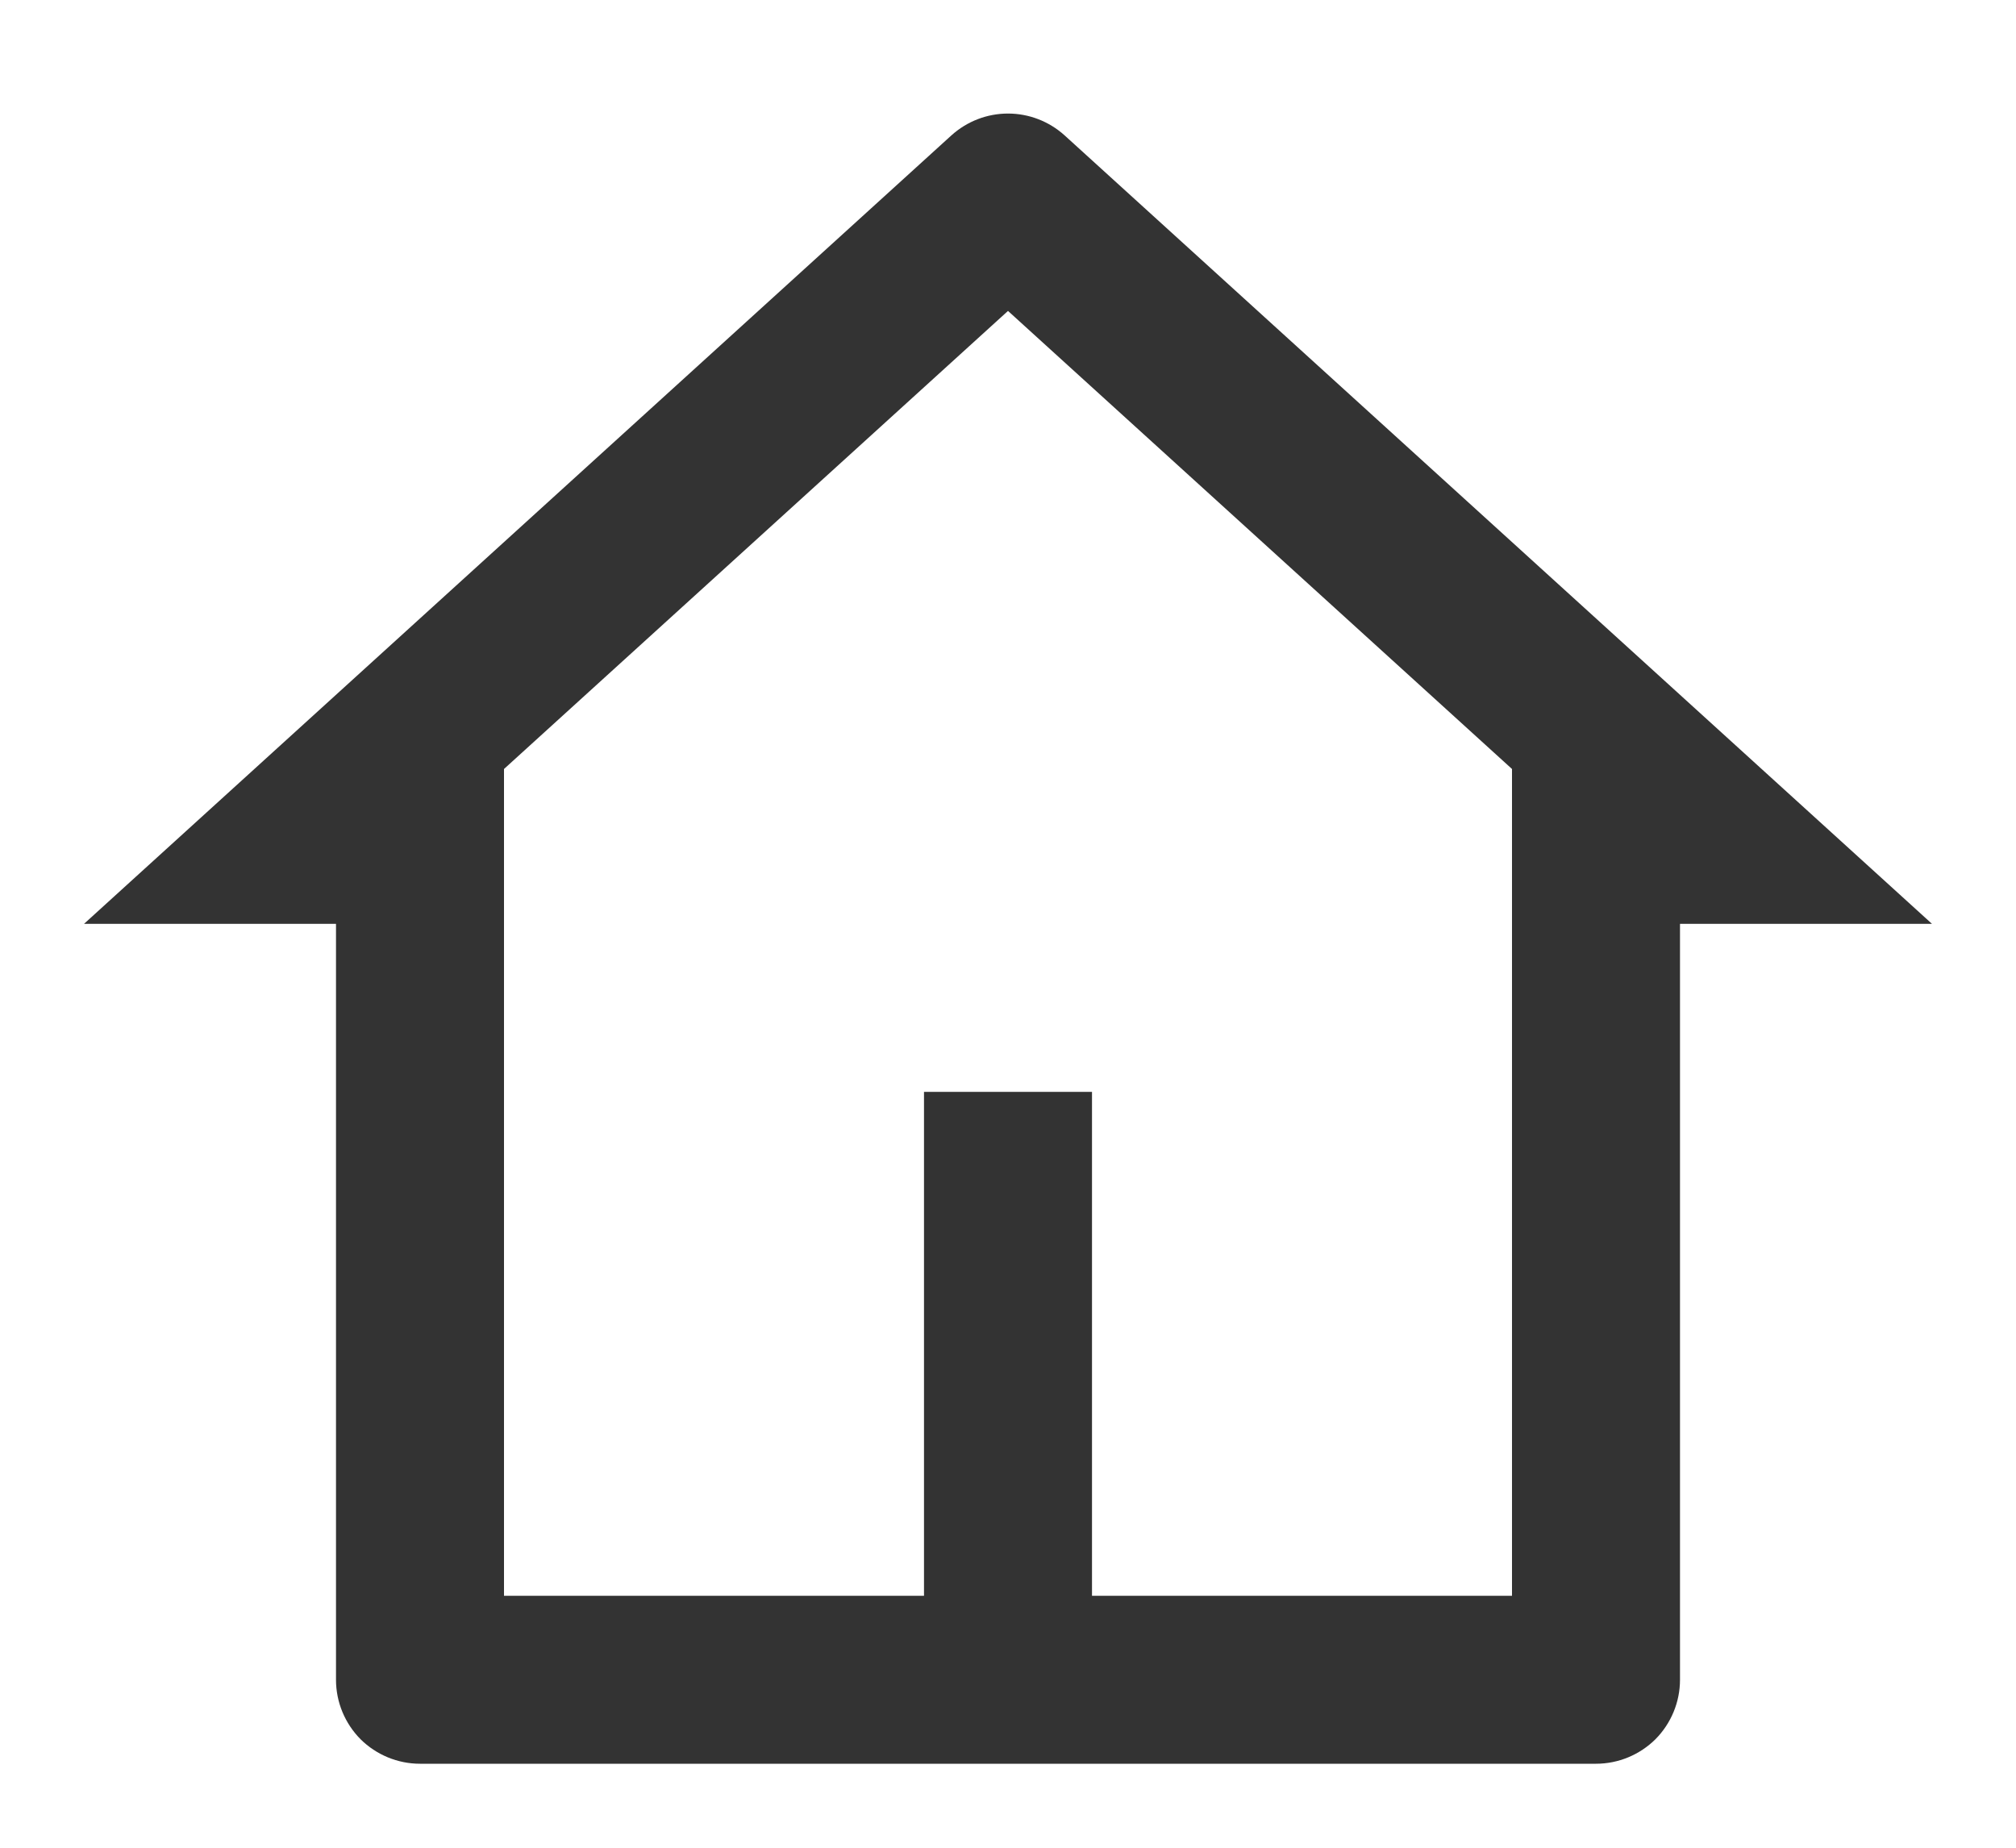
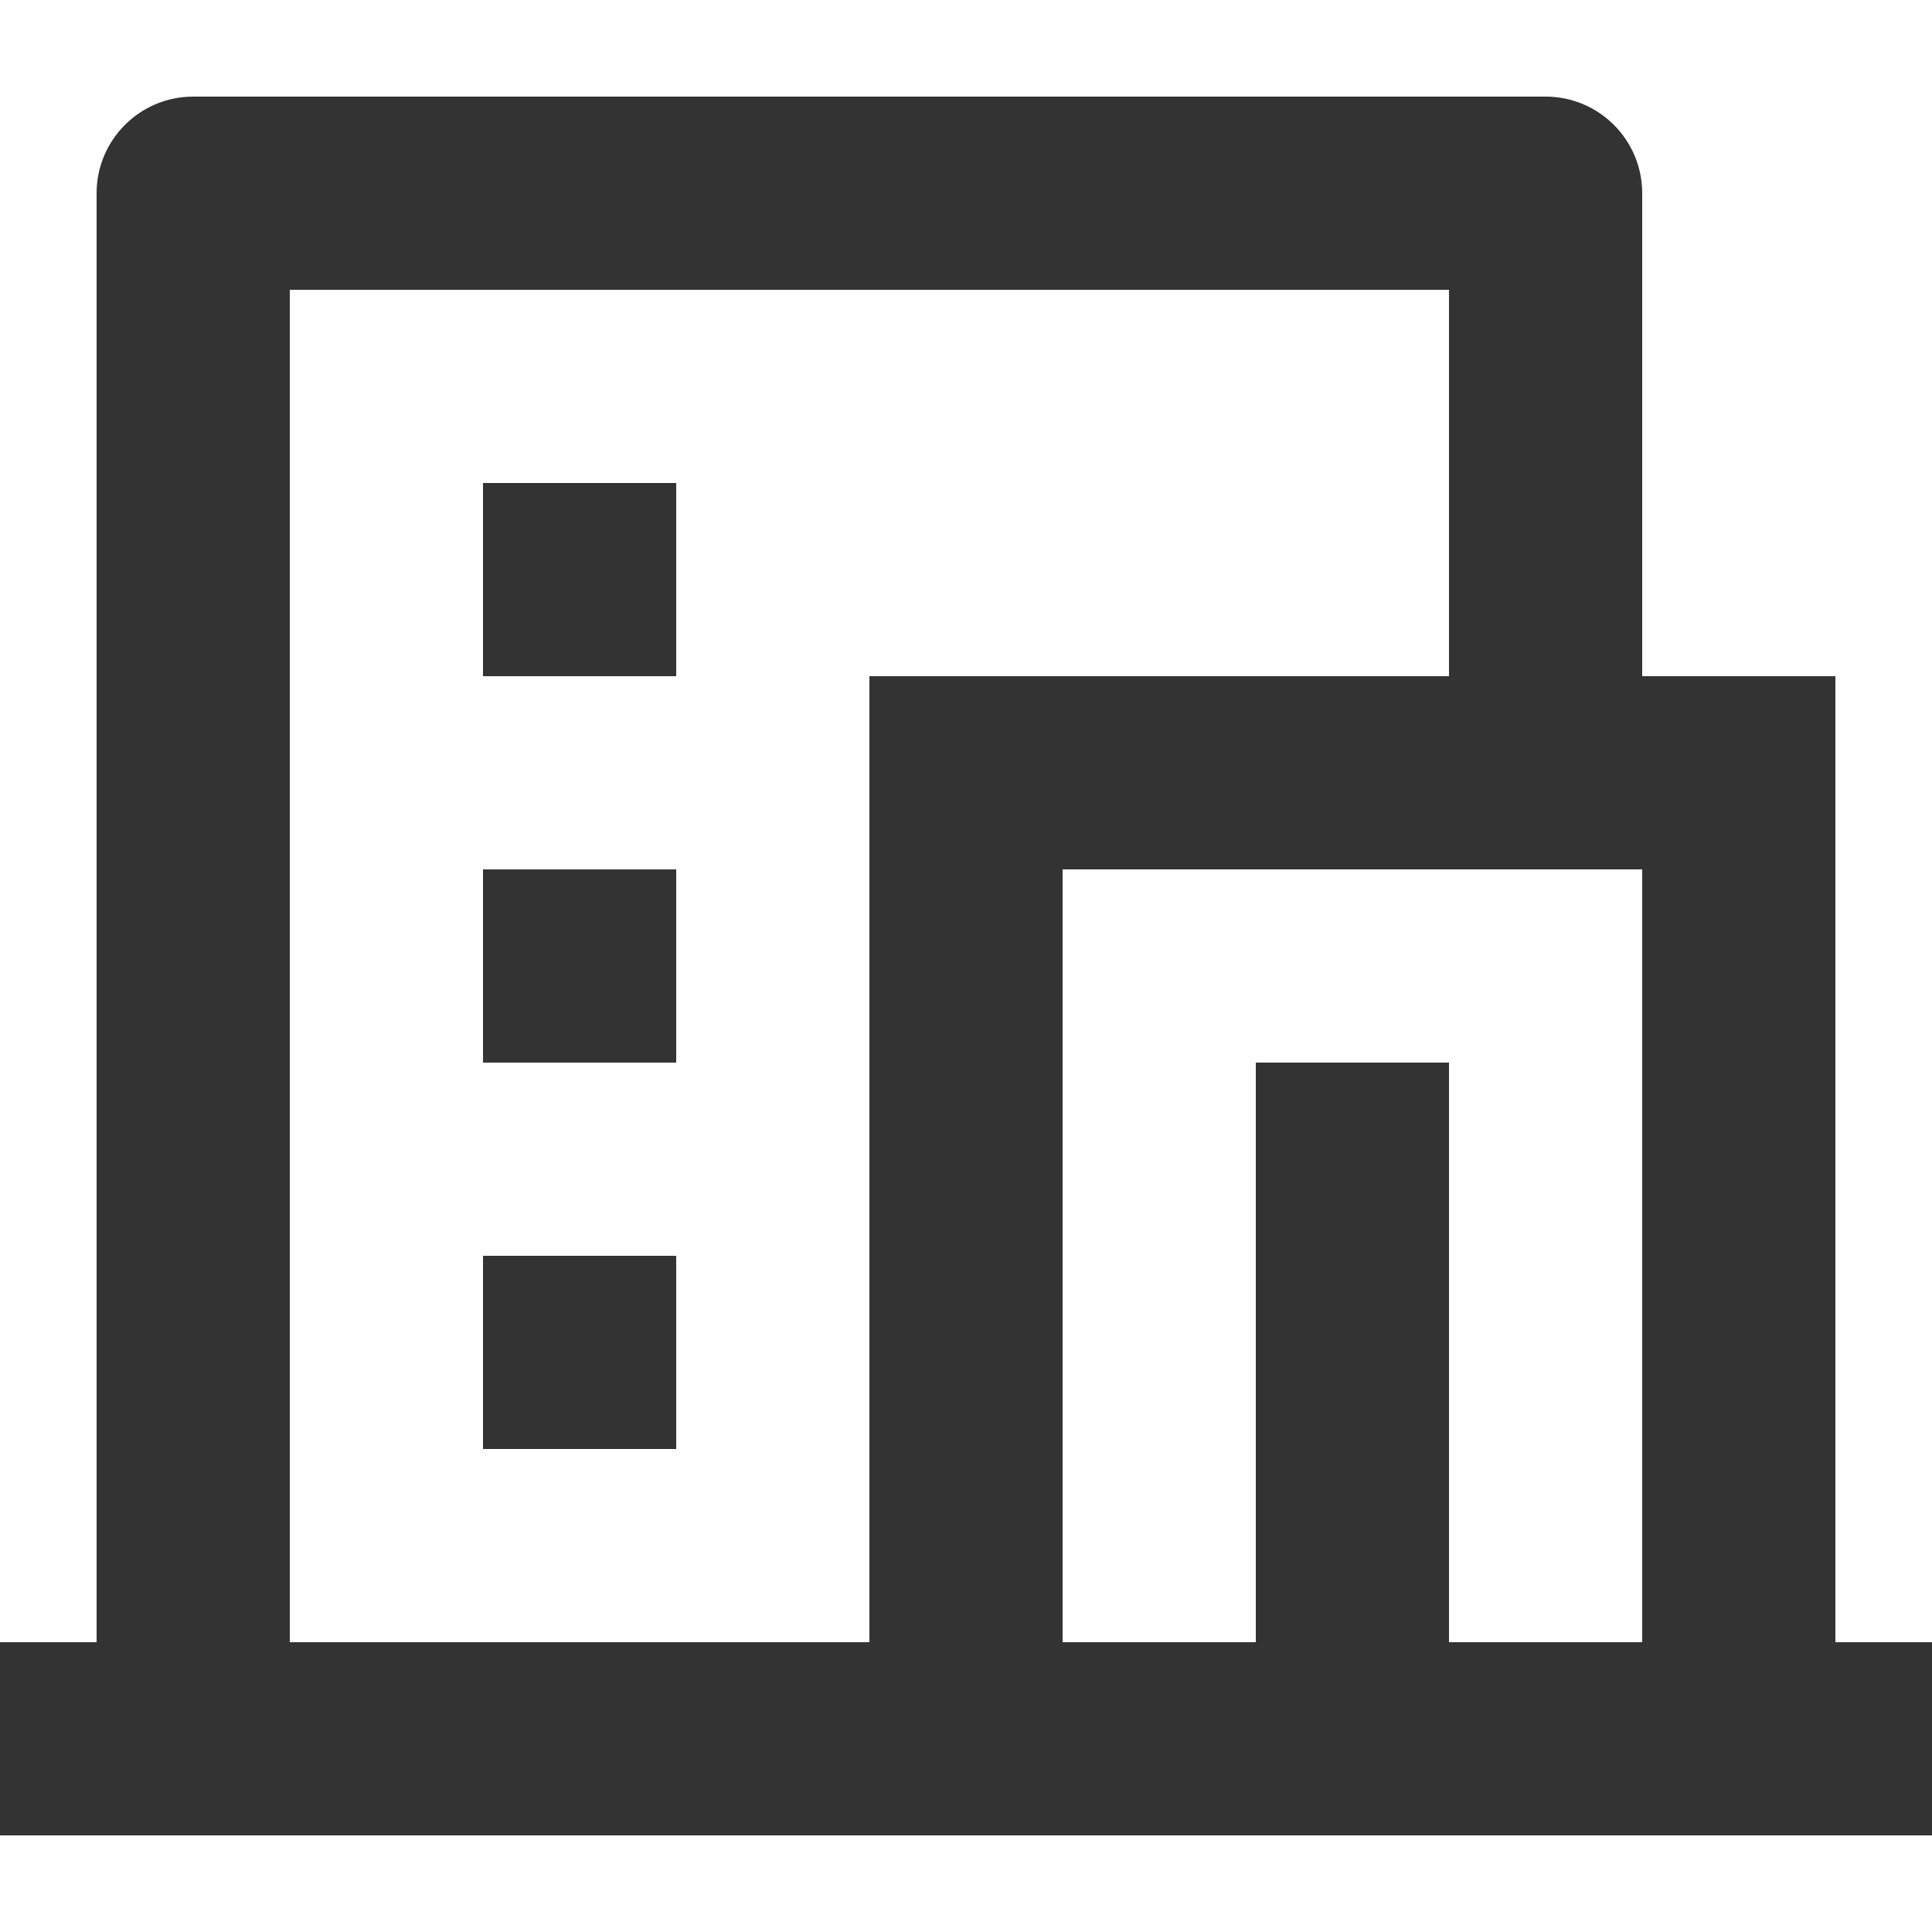
- <svg xmlns="http://www.w3.org/2000/svg" width="12" height="11" viewBox="0 0 12 11" fill="none">
-   <path d="M9.5 10.5H2.5C2.367 10.5 2.24 10.447 2.146 10.354C2.053 10.26 2 10.133 2 10V5.5H0.5L5.663 0.806C5.756 0.722 5.876 0.676 6 0.676C6.124 0.676 6.244 0.722 6.337 0.806L11.5 5.5H10V10C10 10.133 9.947 10.26 9.854 10.354C9.76 10.447 9.633 10.5 9.5 10.5ZM6.5 9.5H9V4.578L6 1.851L3 4.578V9.5H5.5V6.5H6.5V9.5Z" fill="#333333" />
+ <svg xmlns="http://www.w3.org/2000/svg" width="10" height="10" viewBox="0 0 10 10" fill="none">
+   <path fill-rule="evenodd" clip-rule="evenodd" d="M8 0.5C8.276 0.5 8.5 0.724 8.5 1V3.5H9.5V8.5H10V9.5H0V8.5H0.5V1C0.5 0.724 0.724 0.5 1 0.5H8ZM8.5 4.5H5.5V8.5H6.5V5.5H7.5V8.5H8.5V4.5ZM7.5 1.5H1.5V8.5H4.5V3.5H7.5V1.5ZM3.5 6.5V7.5H2.5V6.5H3.5ZM3.5 4.5V5.5H2.5V4.5H3.5ZM3.5 2.5V3.5H2.5V2.5H3.5Z" fill="#333333" />
</svg>
